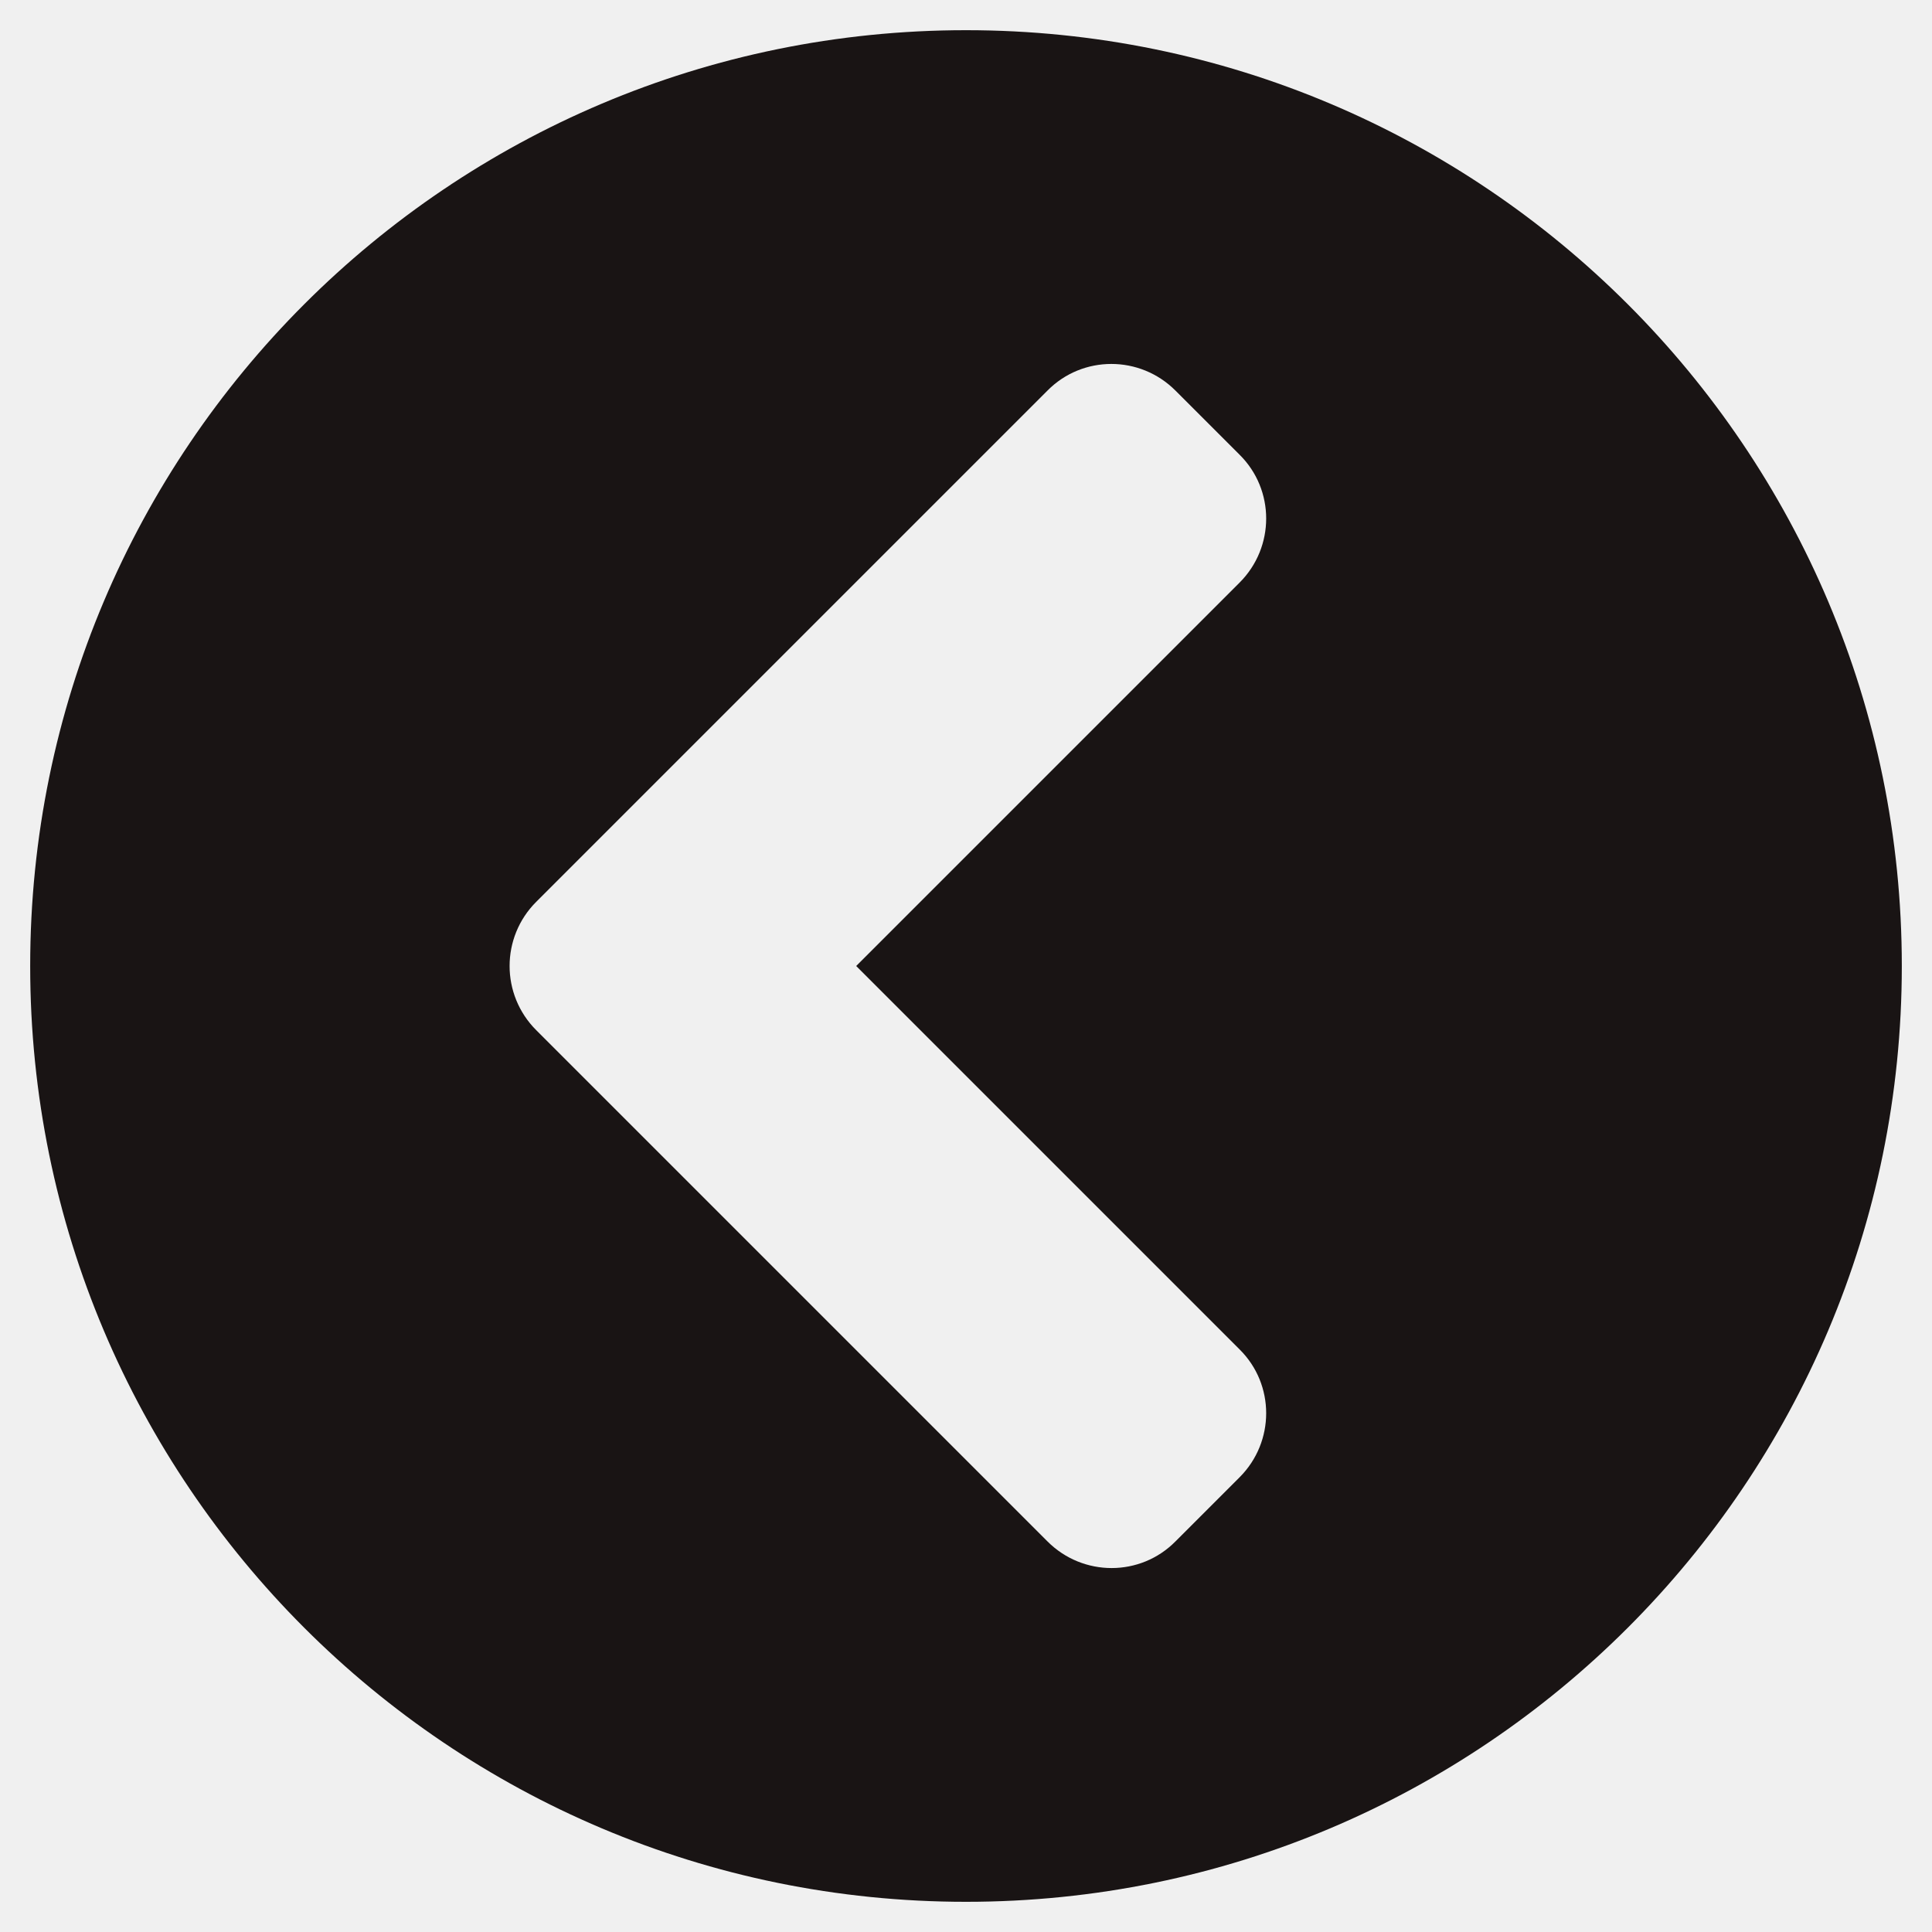
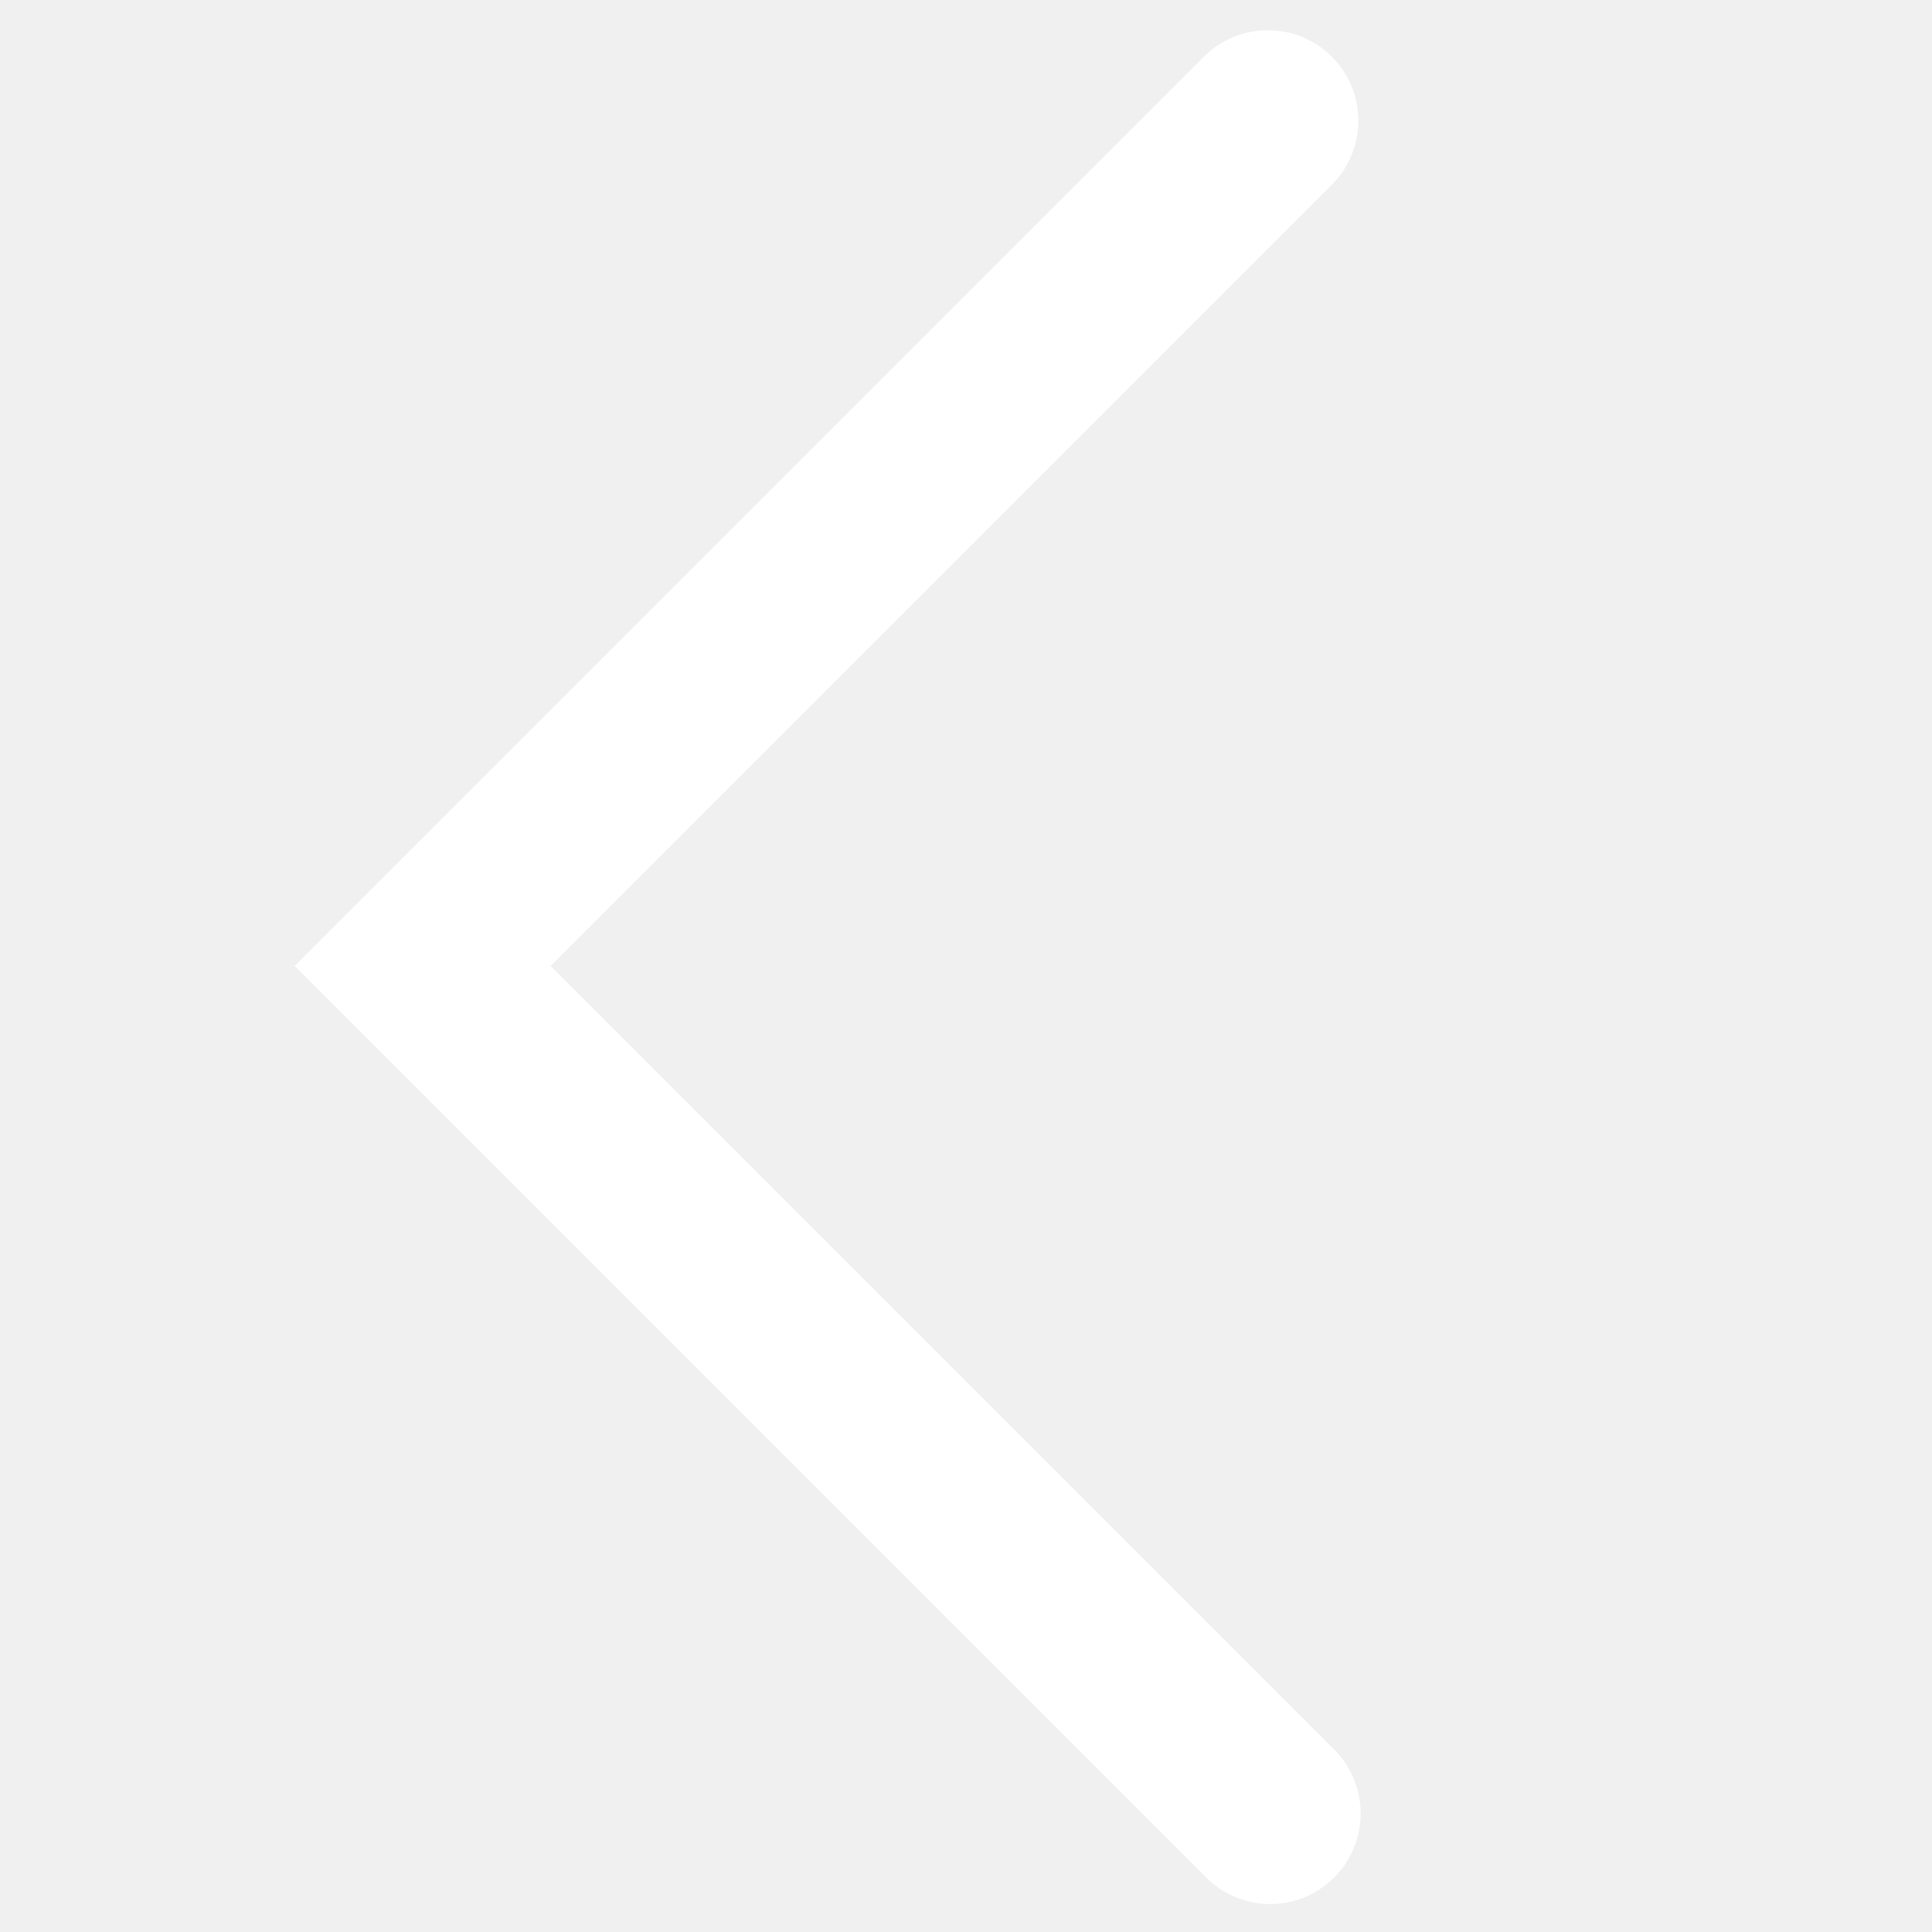
- <svg xmlns="http://www.w3.org/2000/svg" viewBox="0 0 512 512" fill="#191414" width="16" height="16">
-   <path d="M256 504C119 504 8 393 8 256S119 8 256 8s248 111 248 248-111 248-248 248zM142.1 273l135.5 135.5c9.4 9.4 24.6 9.4 33.9 0l17-17c9.4-9.4 9.4-24.6 0-33.9L226.9 256l101.6-101.6c9.4-9.4 9.4-24.6 0-33.9l-17-17c-9.4-9.4-24.6-9.4-33.9 0L142.1 239c-9.4 9.4-9.4 24.6 0 34z" />
+ <svg data-encore-id="icon" role="img" aria-hidden="true" width="16" height="16" fill="white" class="Svg-sc-ytk21e-0 cAMMLk IYDlXmBmmUKHveMzIPCF" viewBox="0 0 16 16">
+   <path d="M11.03.47a.75.75 0 0 1 0 1.06L4.56 8l6.47 6.47a.75.75 0 1 1-1.06 1.06L2.44 8 9.97.47a.75.75 0 0 1 1.06 0z" />
</svg>
